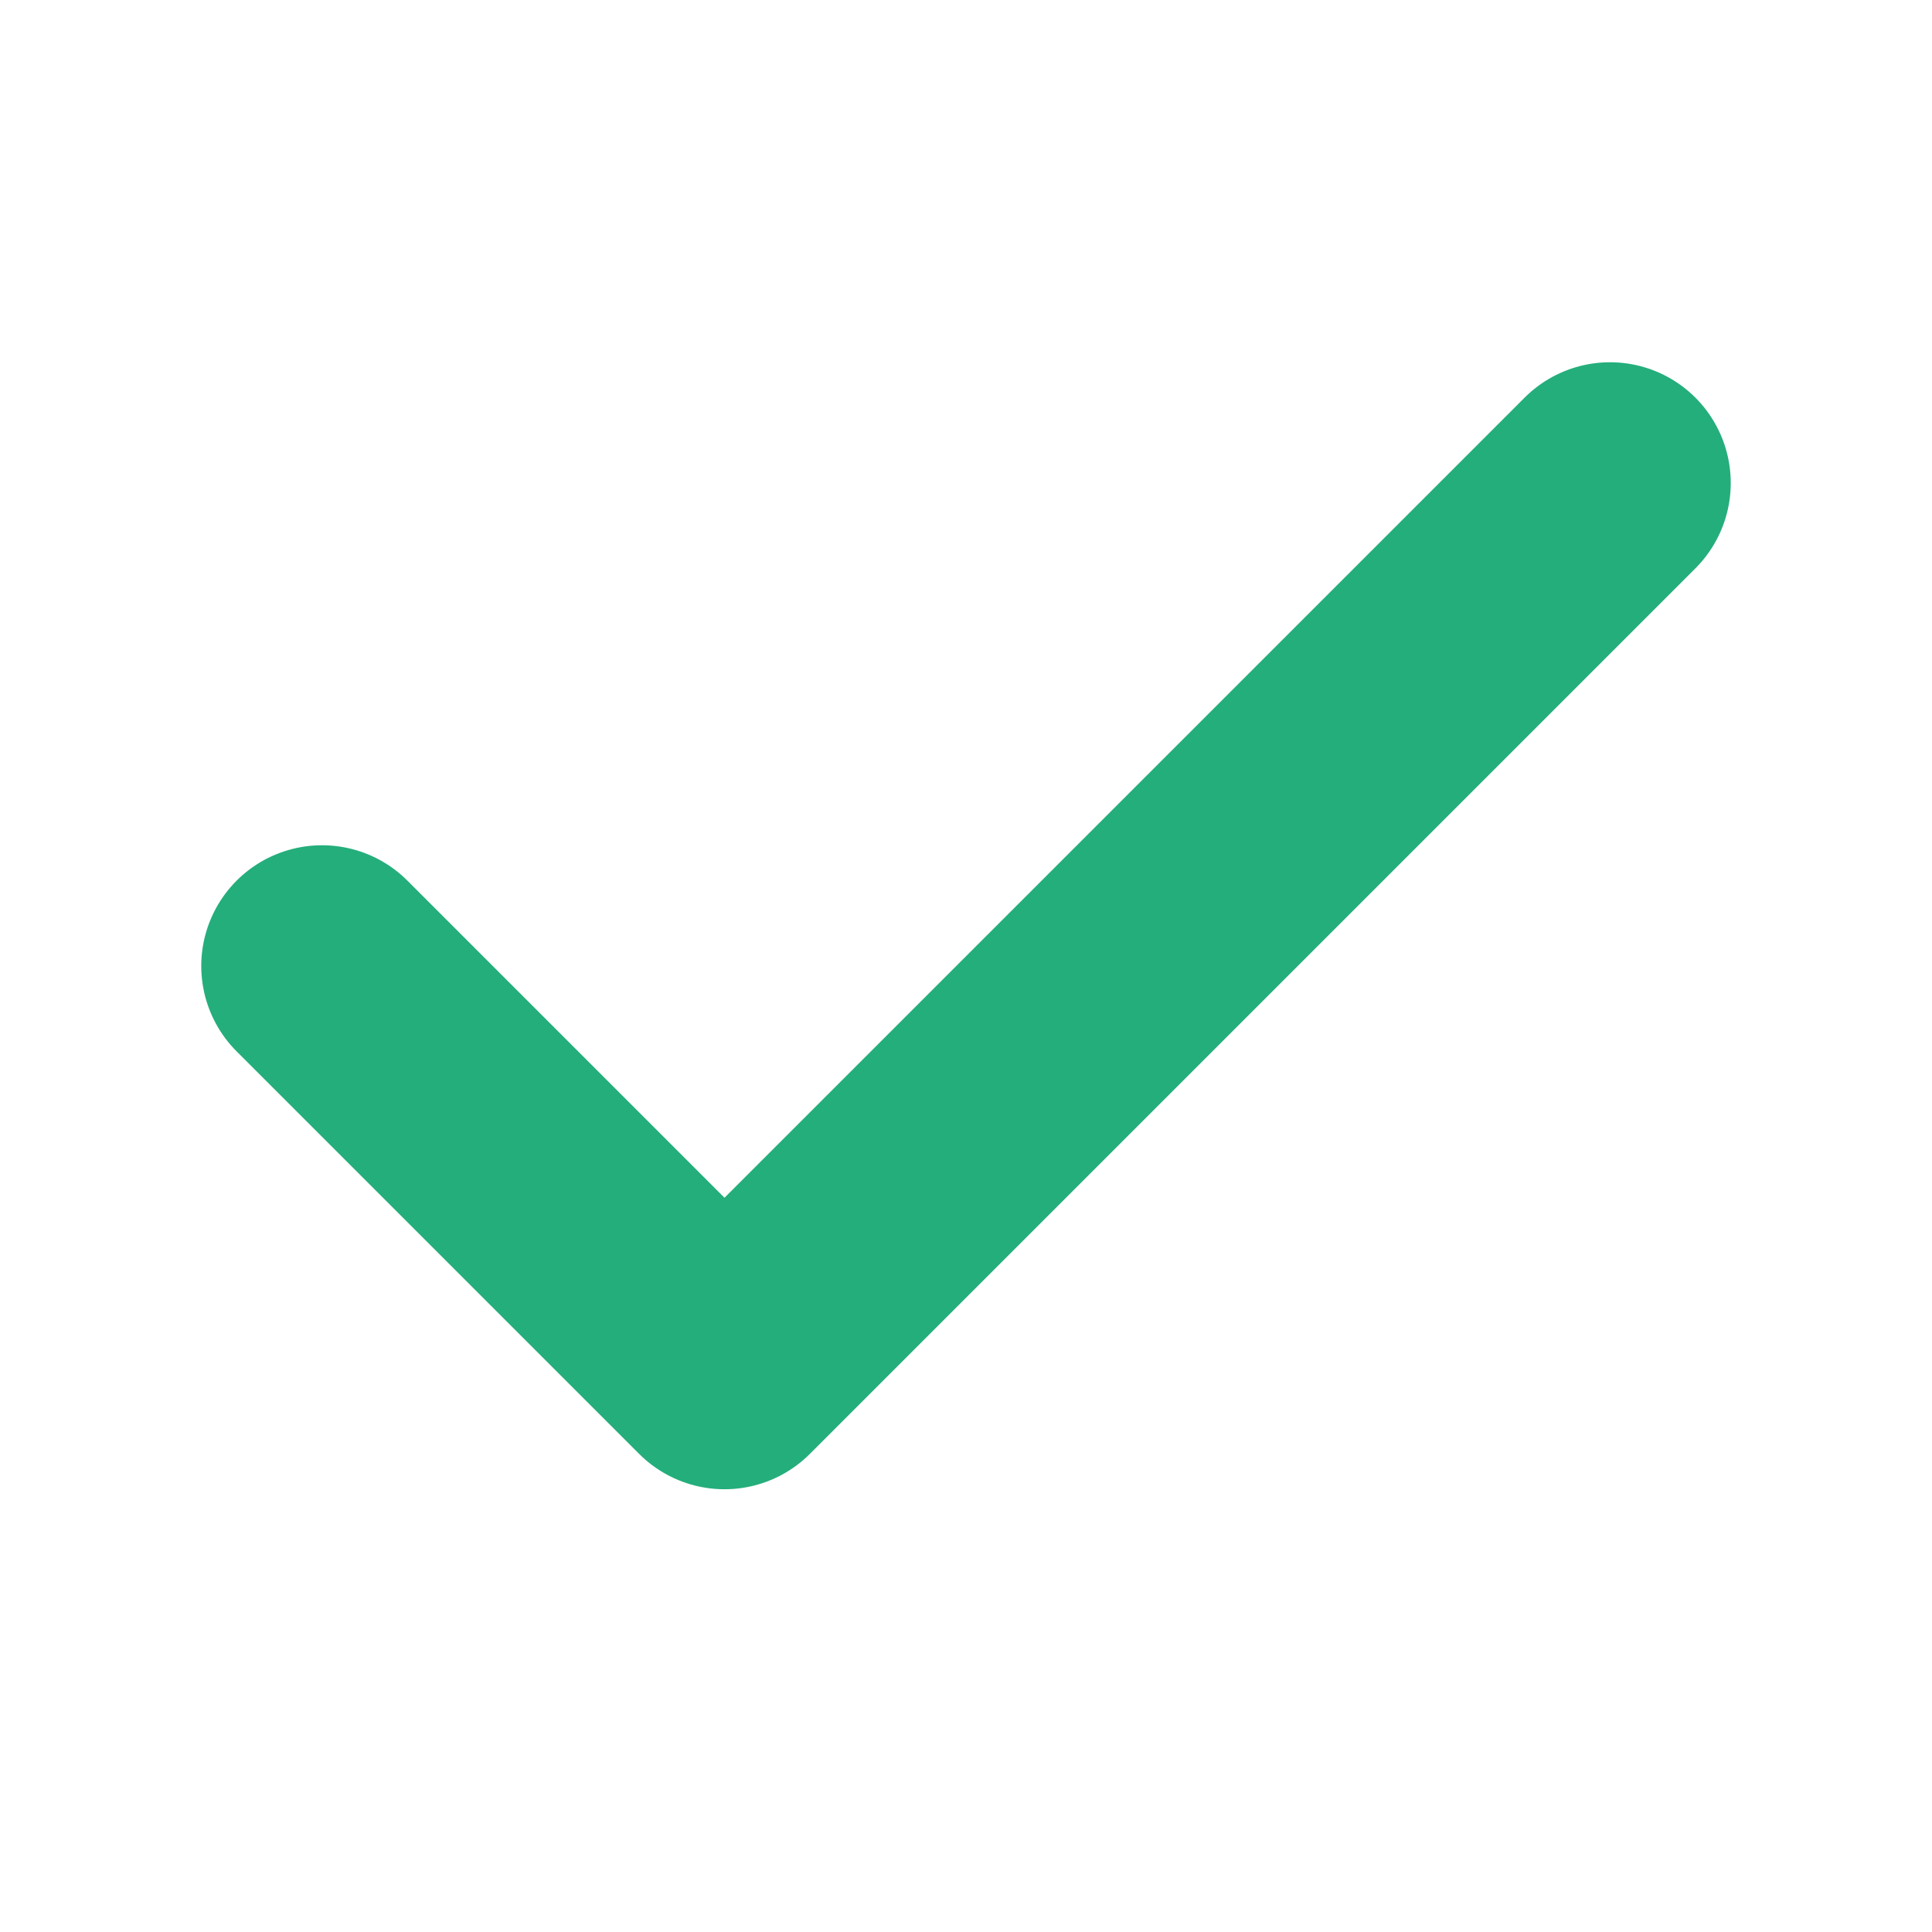
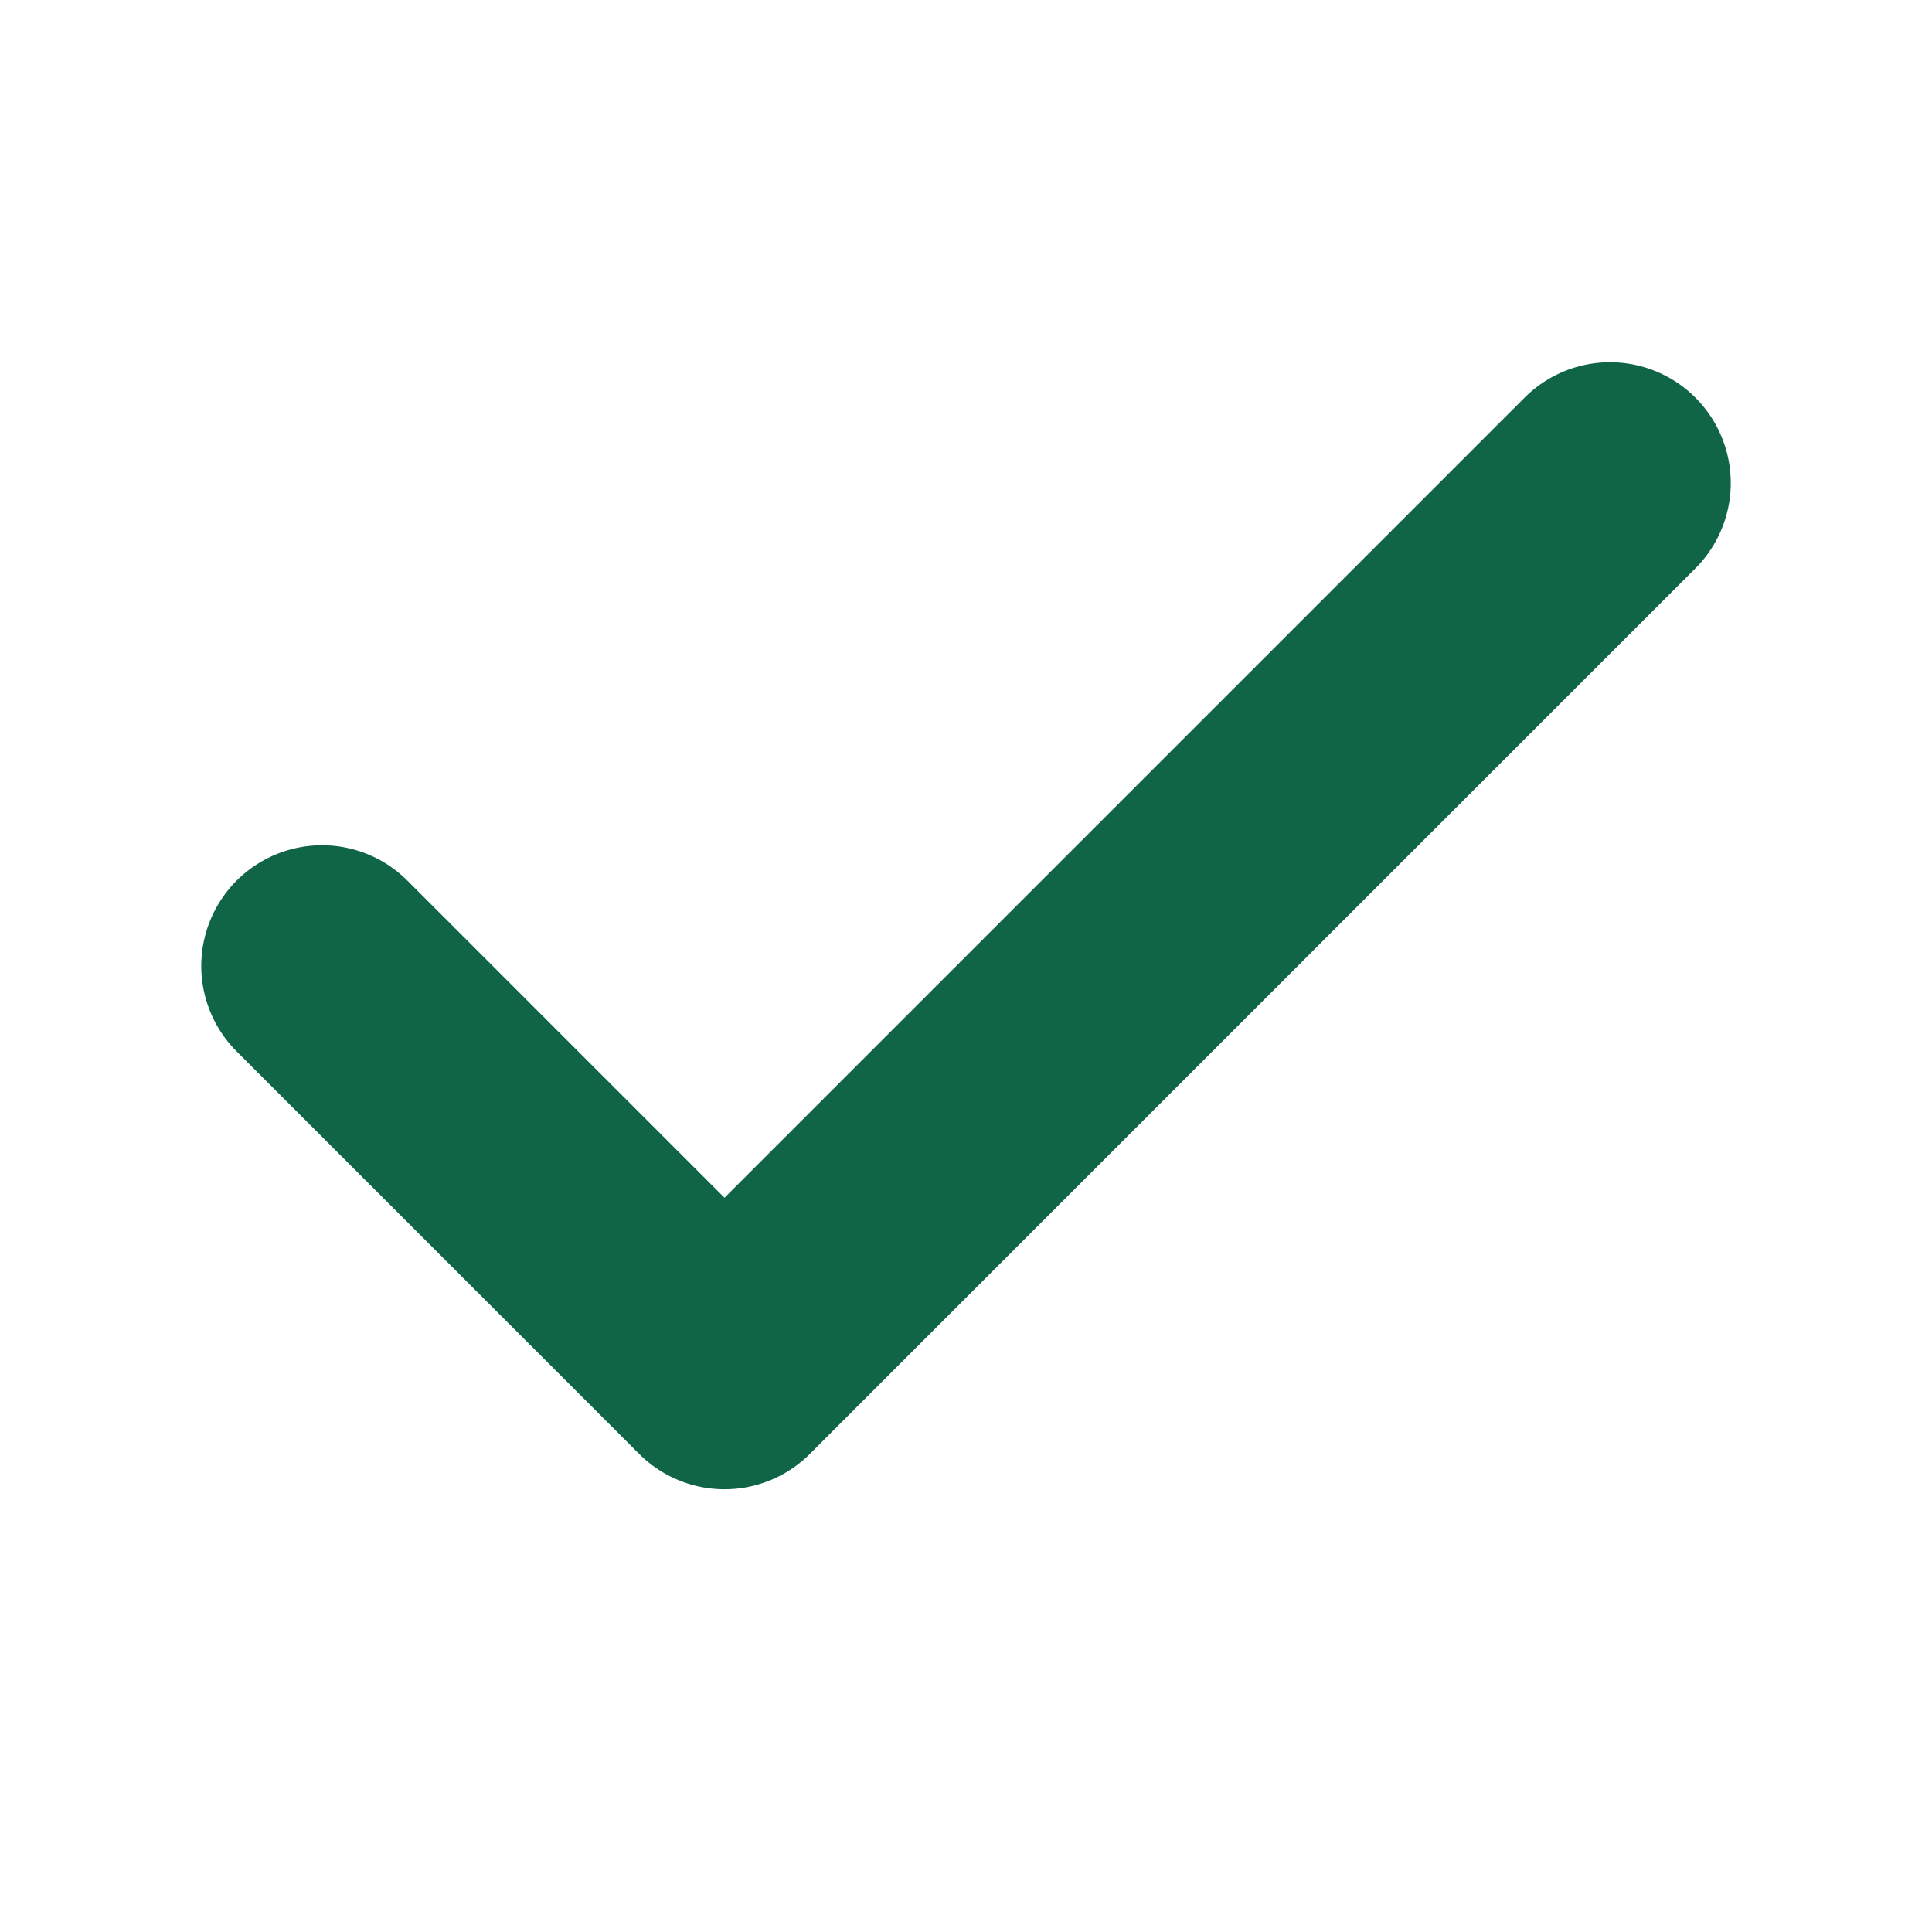
<svg xmlns="http://www.w3.org/2000/svg" width="12" height="12" viewBox="0 0 12 12" fill="none">
-   <path d="M10 3L4.5 8.5L2 6" stroke="#24AE7C" stroke-width="1.5" stroke-linecap="round" stroke-linejoin="round" />
+   <path d="M10 3L4.5 8.5L2 6" stroke="#106546" stroke-width="1.5" stroke-linecap="round" stroke-linejoin="round" />
</svg>
